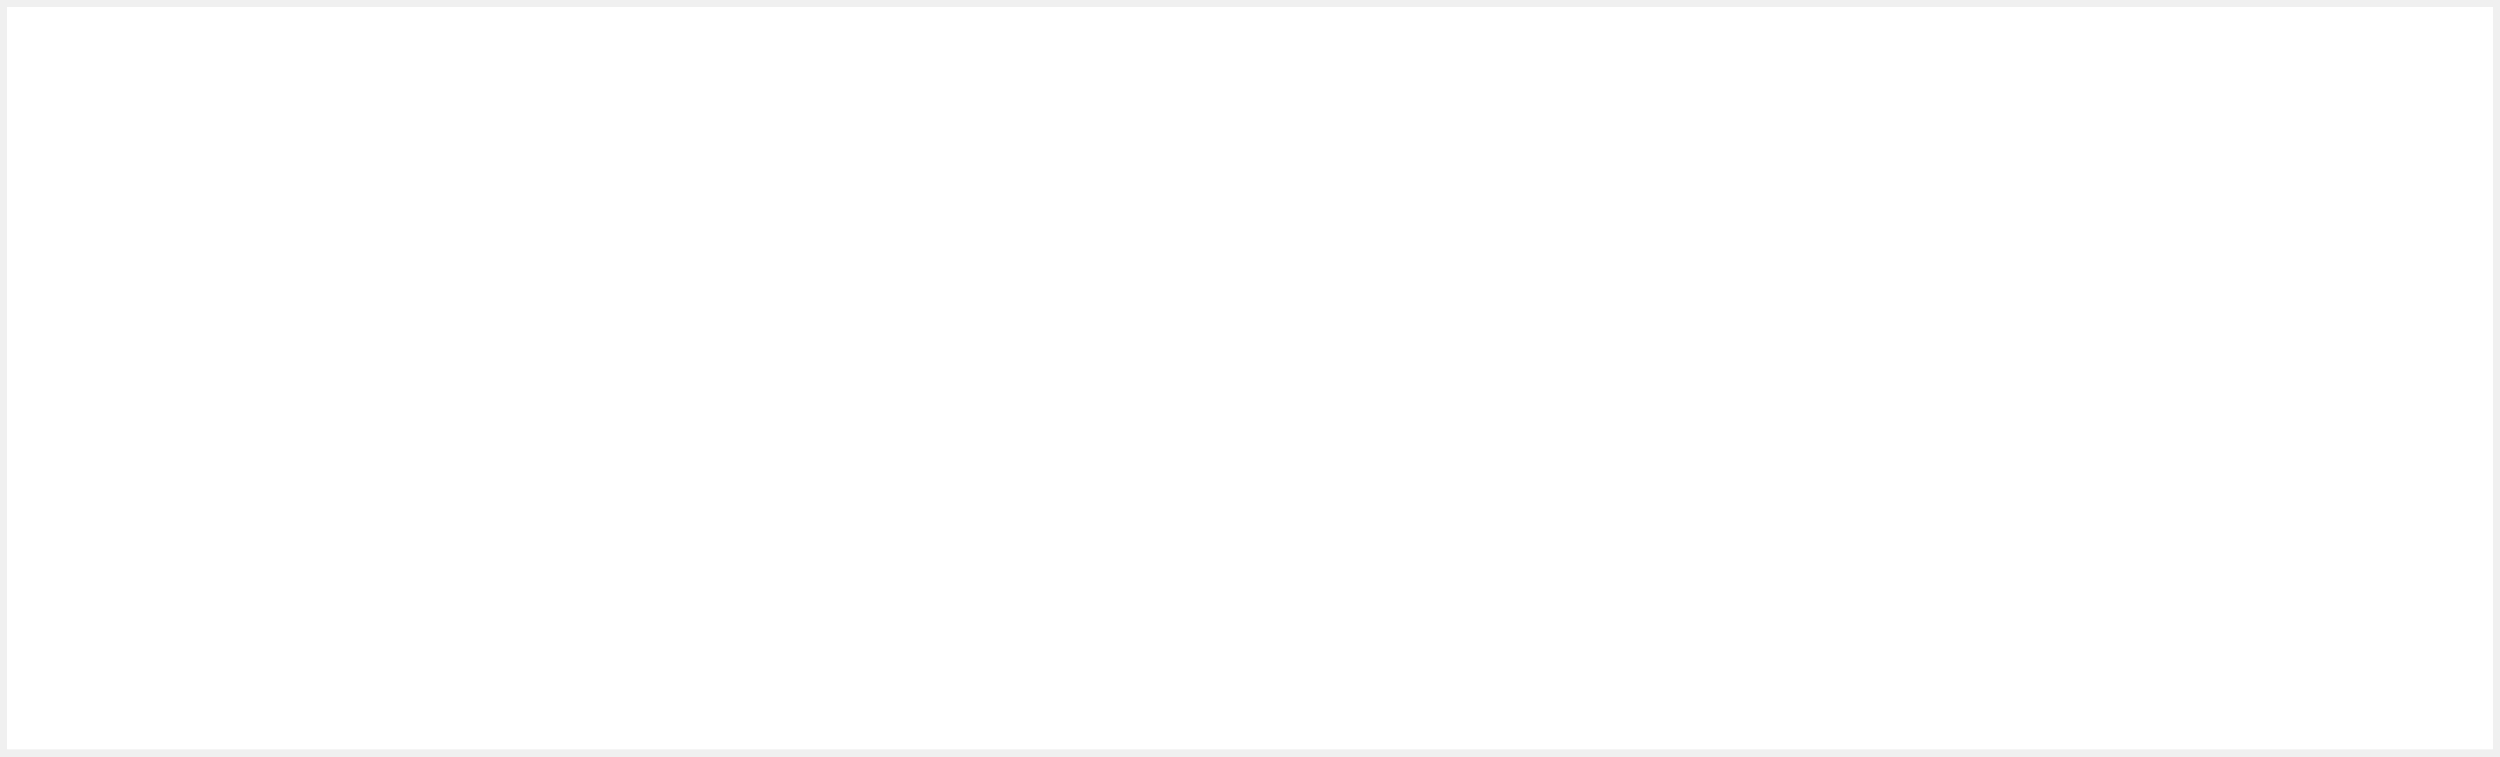
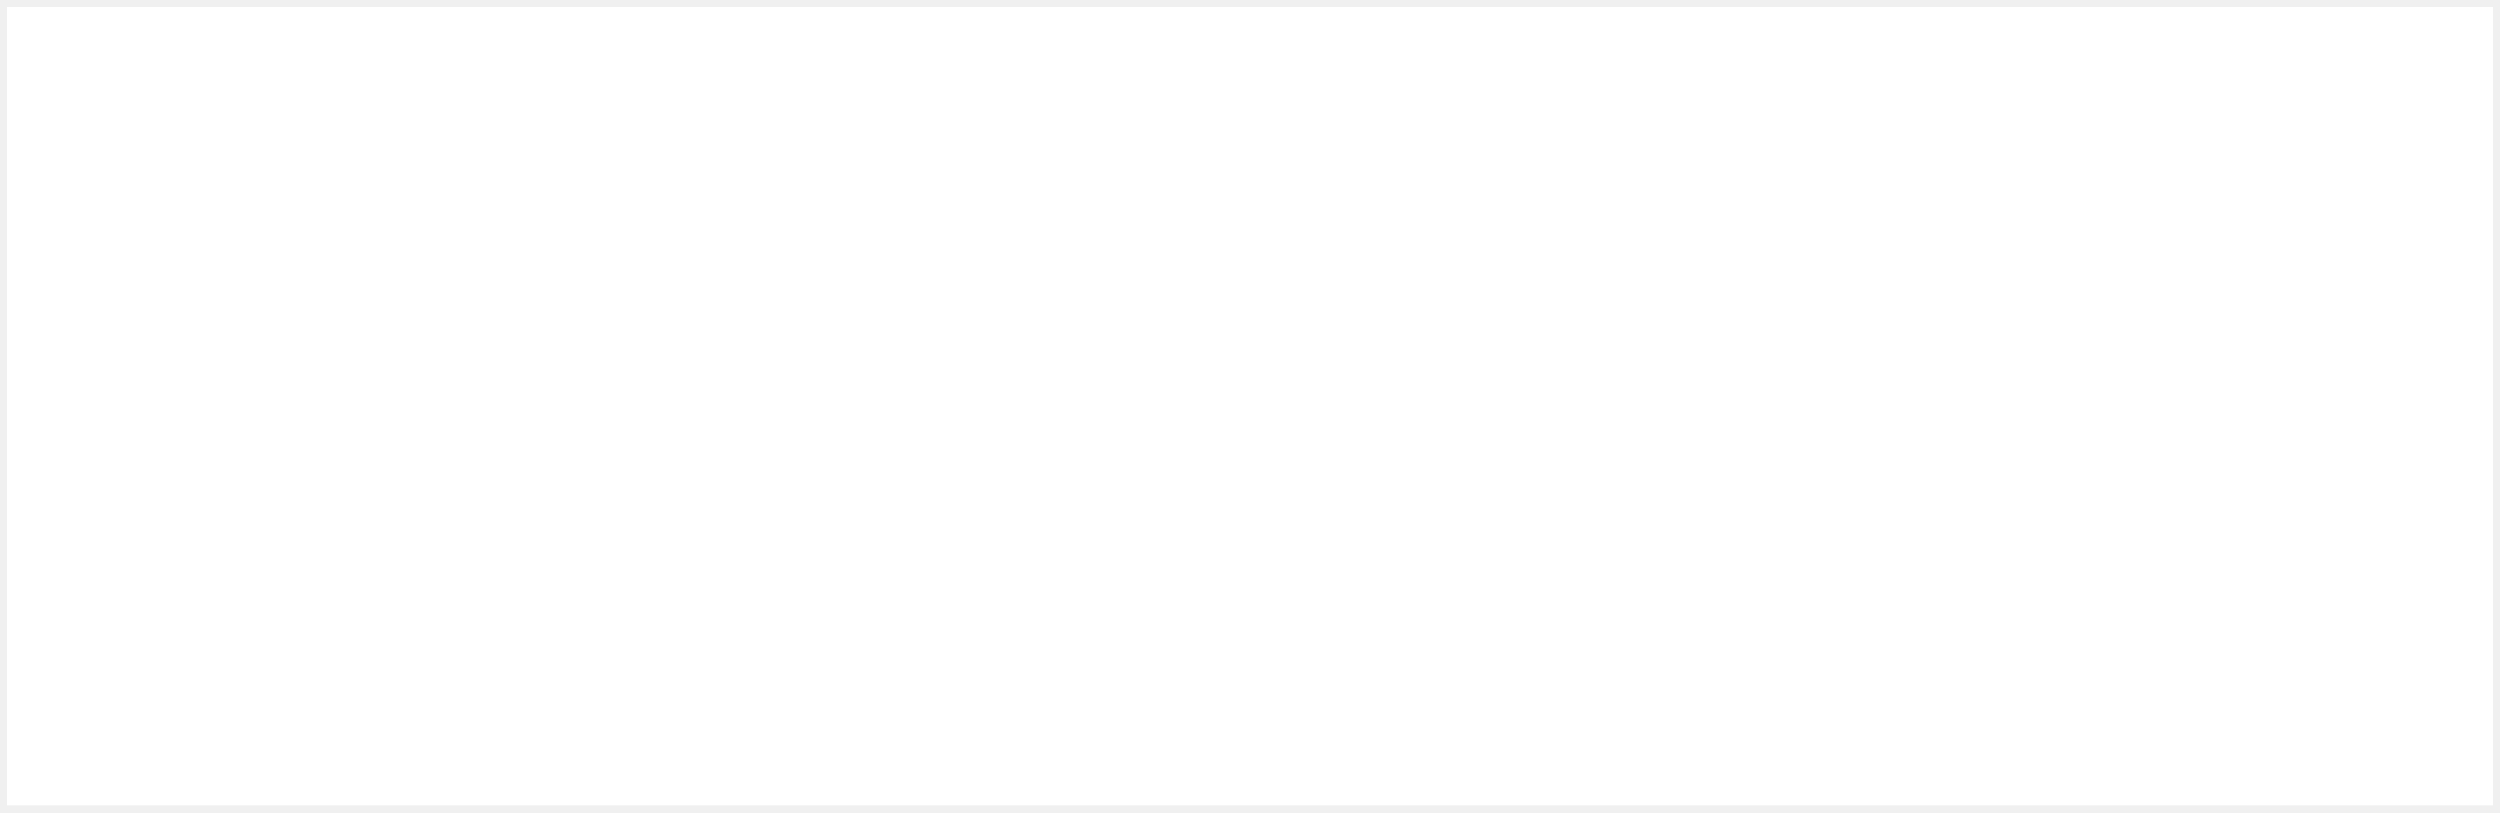
- <svg xmlns="http://www.w3.org/2000/svg" version="1.1" width="357px" height="108px">
-   <g transform="matrix(1 0 0 1 -695 -127 )">
-     <path d="M 696 128  L 1051 128  L 1051 234  L 696 234  L 696 128  Z " fill-rule="nonzero" fill="#ffffff" stroke="none" />
+ <svg xmlns="http://www.w3.org/2000/svg" version="1.1" width="357px" height="116px">
+   <g transform="matrix(1 0 0 1 -268 -127 )">
+     <path d="M 269 128  L 624 128  L 624 242  L 269 242  L 269 128  Z " fill-rule="nonzero" fill="#ffffff" stroke="none" />
  </g>
</svg>
